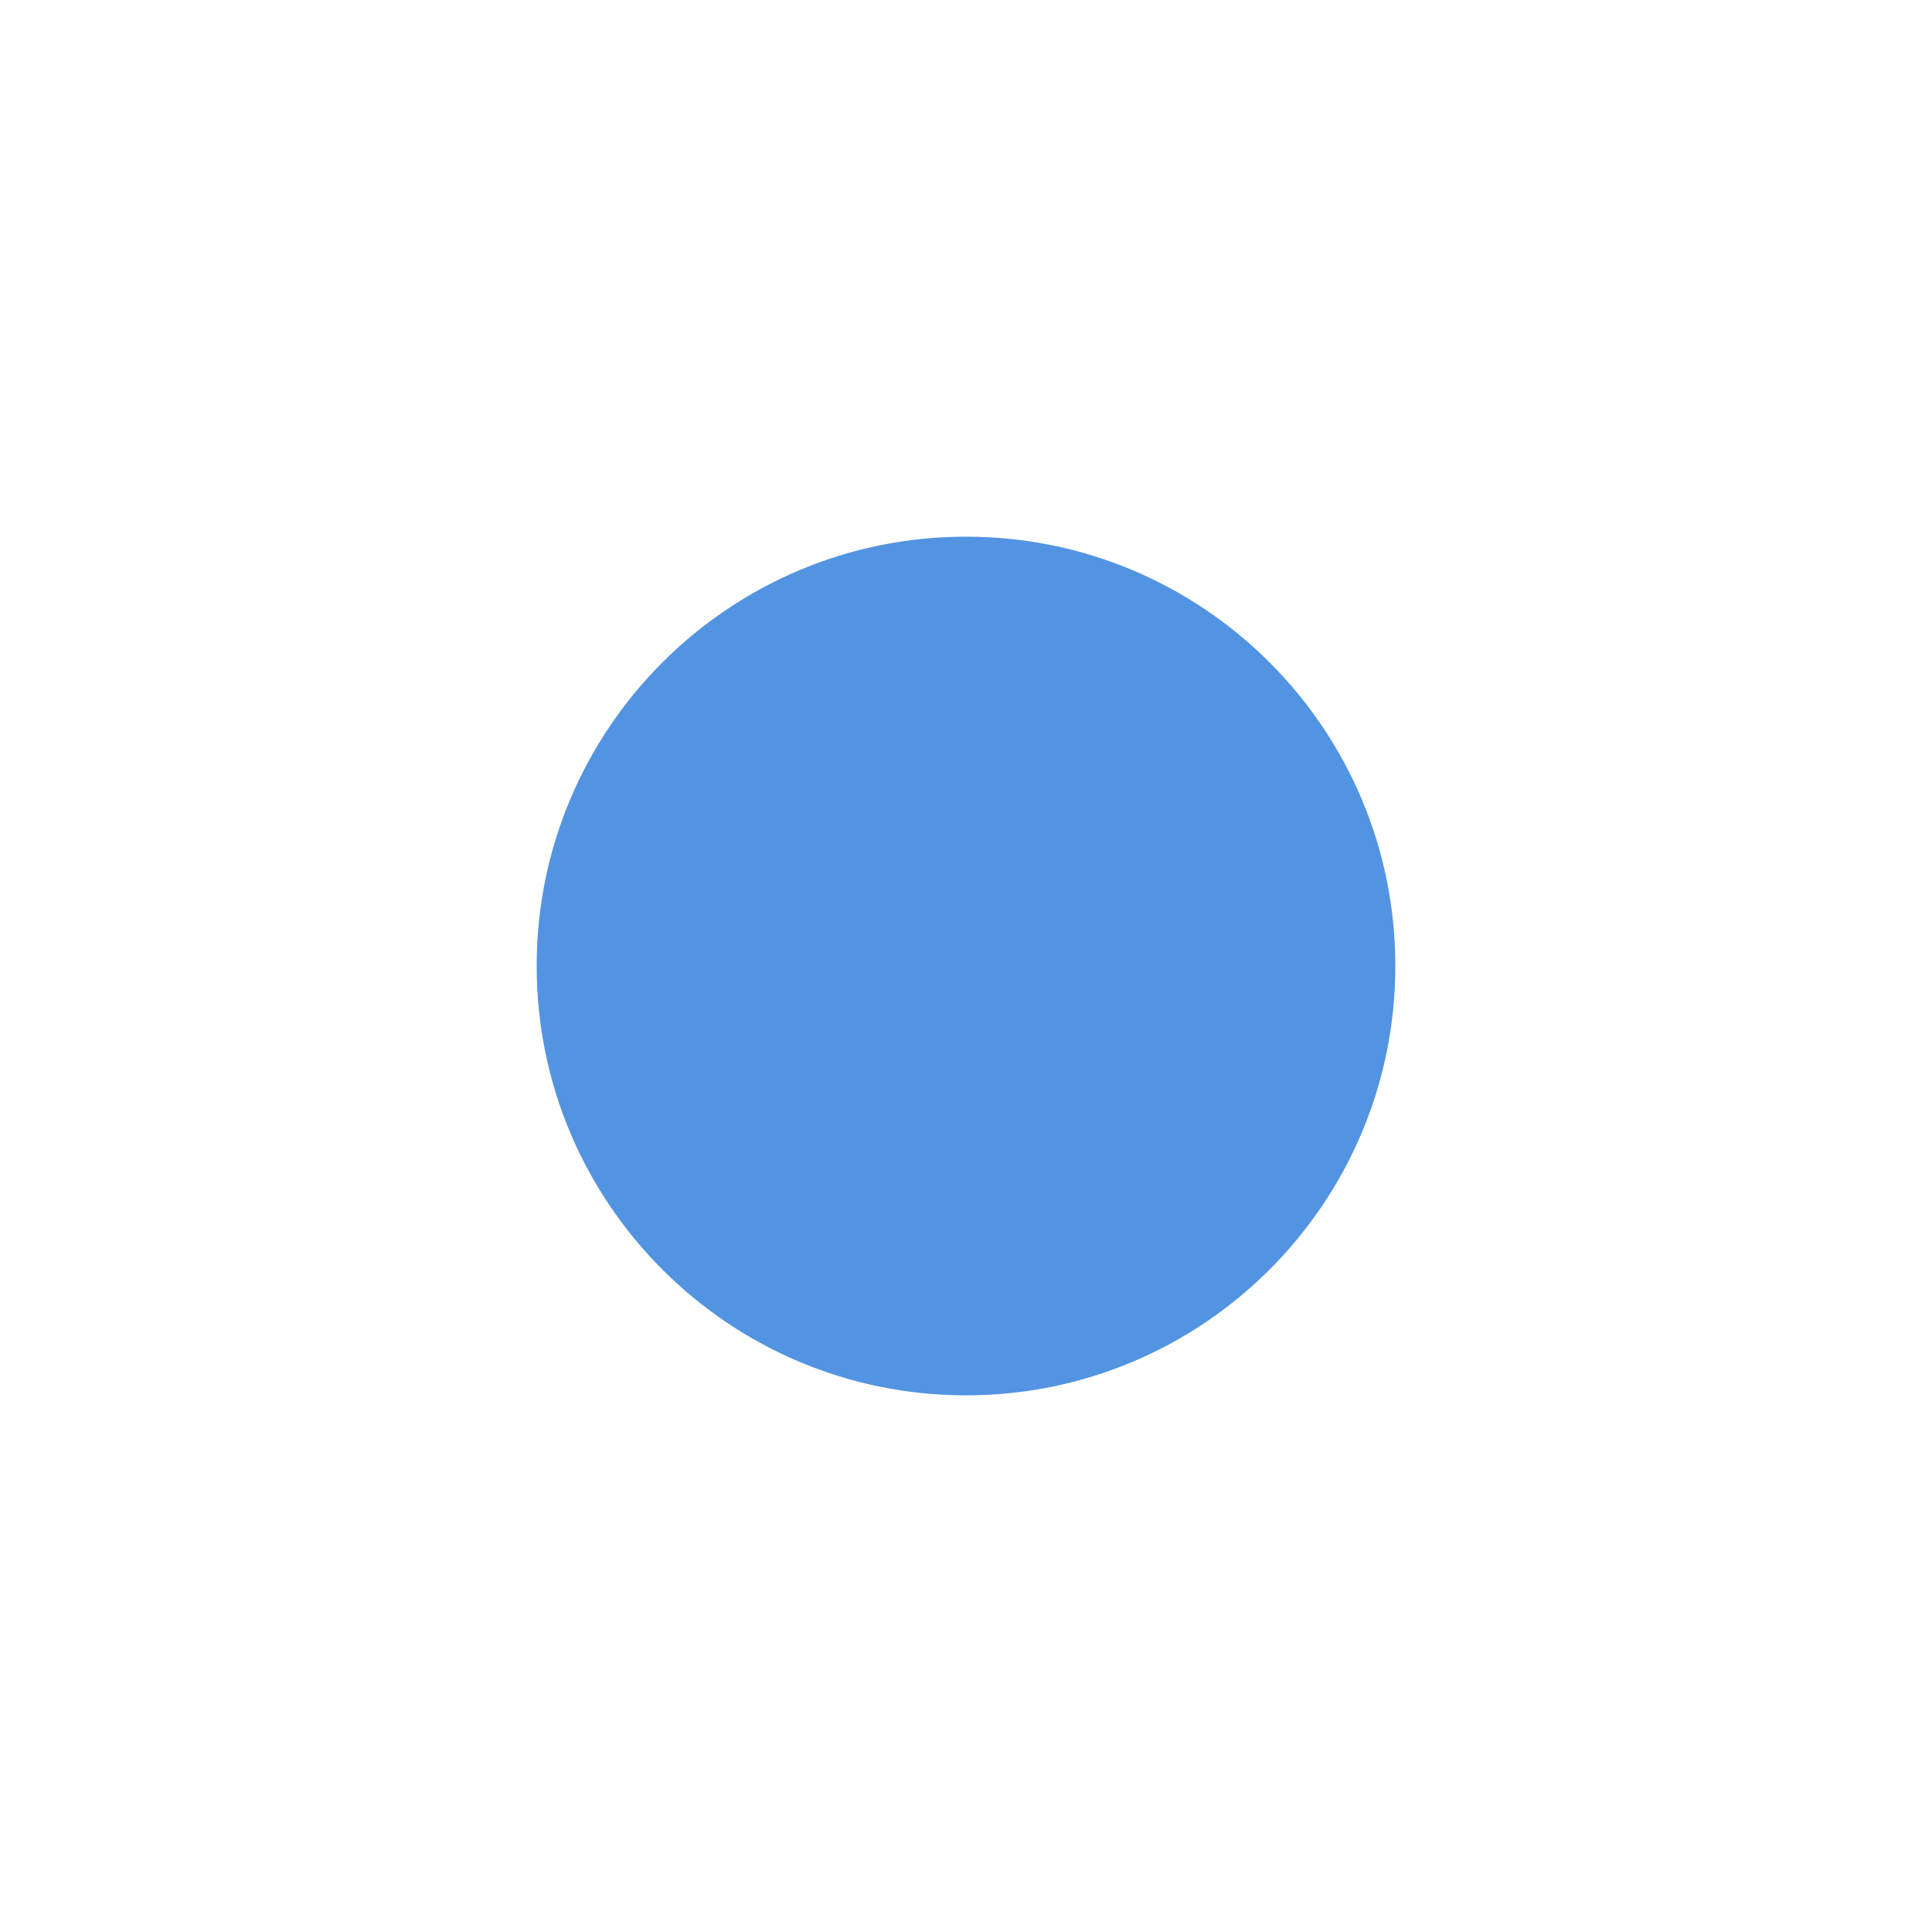
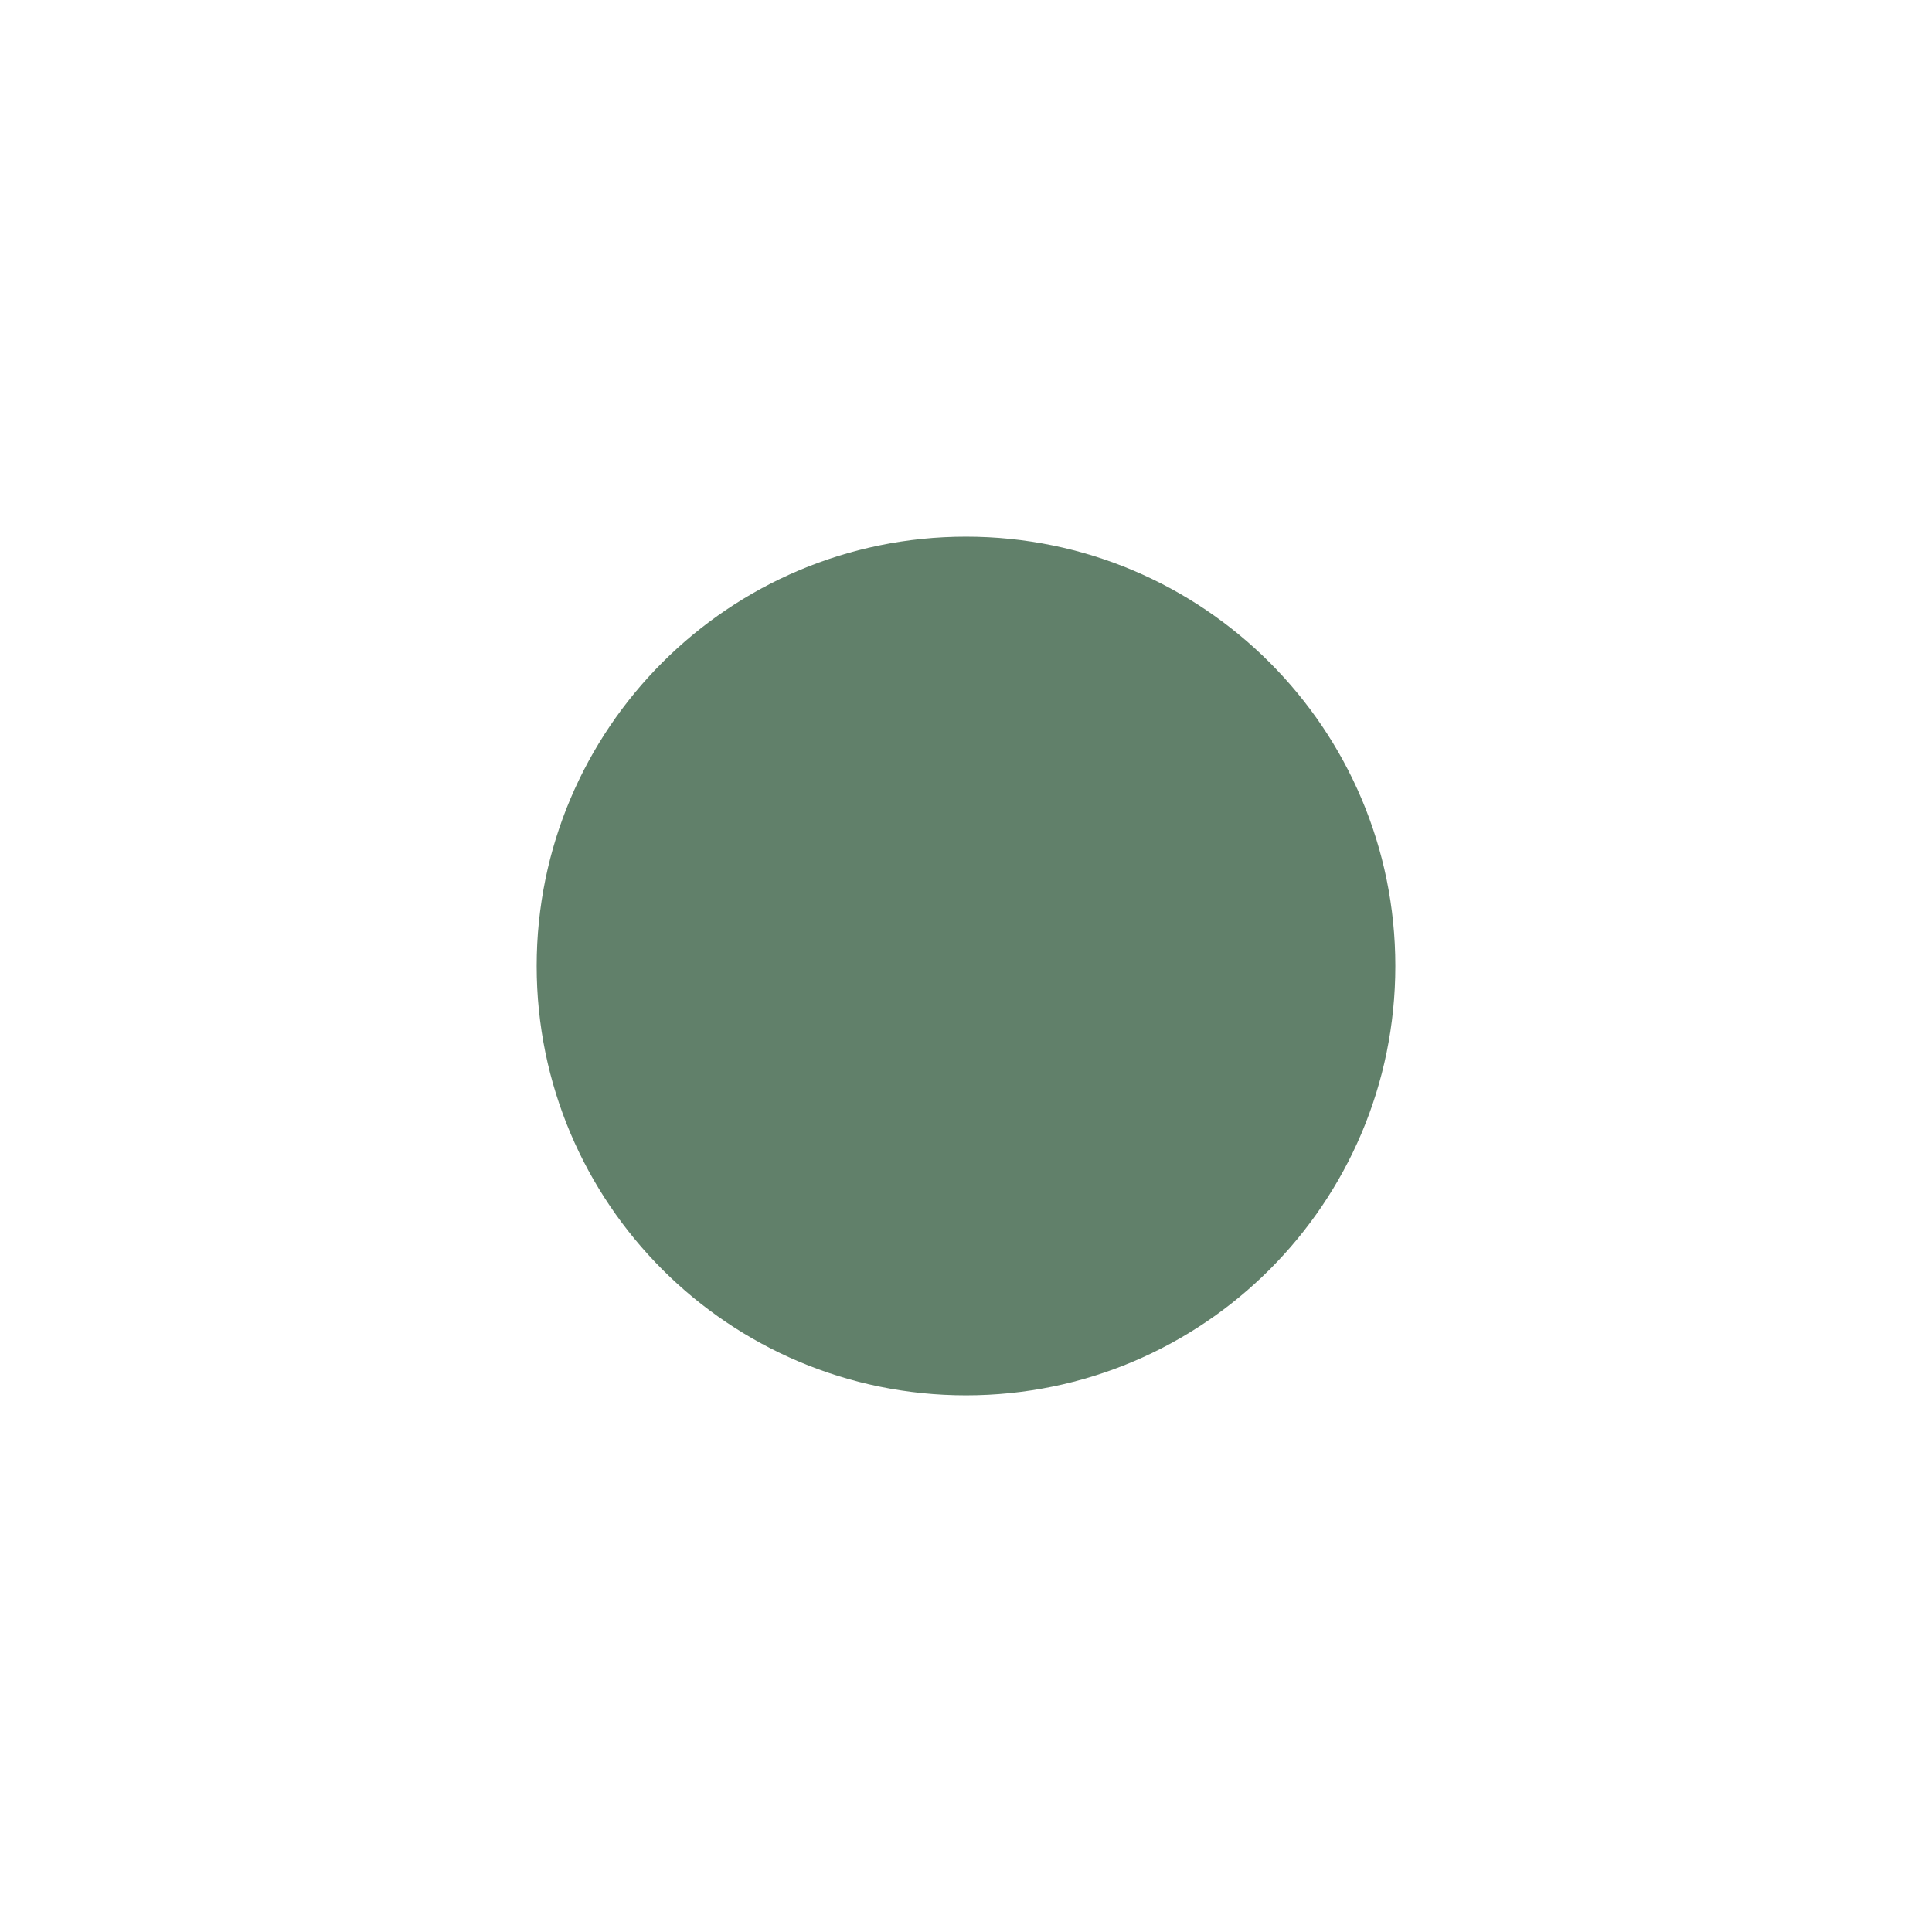
<svg xmlns="http://www.w3.org/2000/svg" xmlns:ns1="http://www.openswatchbook.org/uri/2009/osb" xmlns:xlink="http://www.w3.org/1999/xlink" width="18" height="18" id="svg5266" version="1.1">
  <defs id="defs5268">
    <linearGradient id="selected_bg_color" ns1:paint="solid">
-       <stop style="stop-color:#5294e2;stop-opacity:1;" offset="0" id="stop4137" />
+       <stop style="stop-color:#61806a;stop-opacity:1;" offset="0" id="stop4137" />
    </linearGradient>
    <linearGradient xlink:href="#selected_bg_color" id="linearGradient4139" x1="9" y1="3" x2="9" y2="11" gradientUnits="userSpaceOnUse" />
  </defs>
  <g id="layer1" transform="translate(0,2)">
    <circle style="opacity:1;fill:url(#linearGradient4139);fill-opacity:1;stroke:none;stroke-opacity:0.706" id="path4136" cx="9" cy="7" r="4" />
  </g>
</svg>
